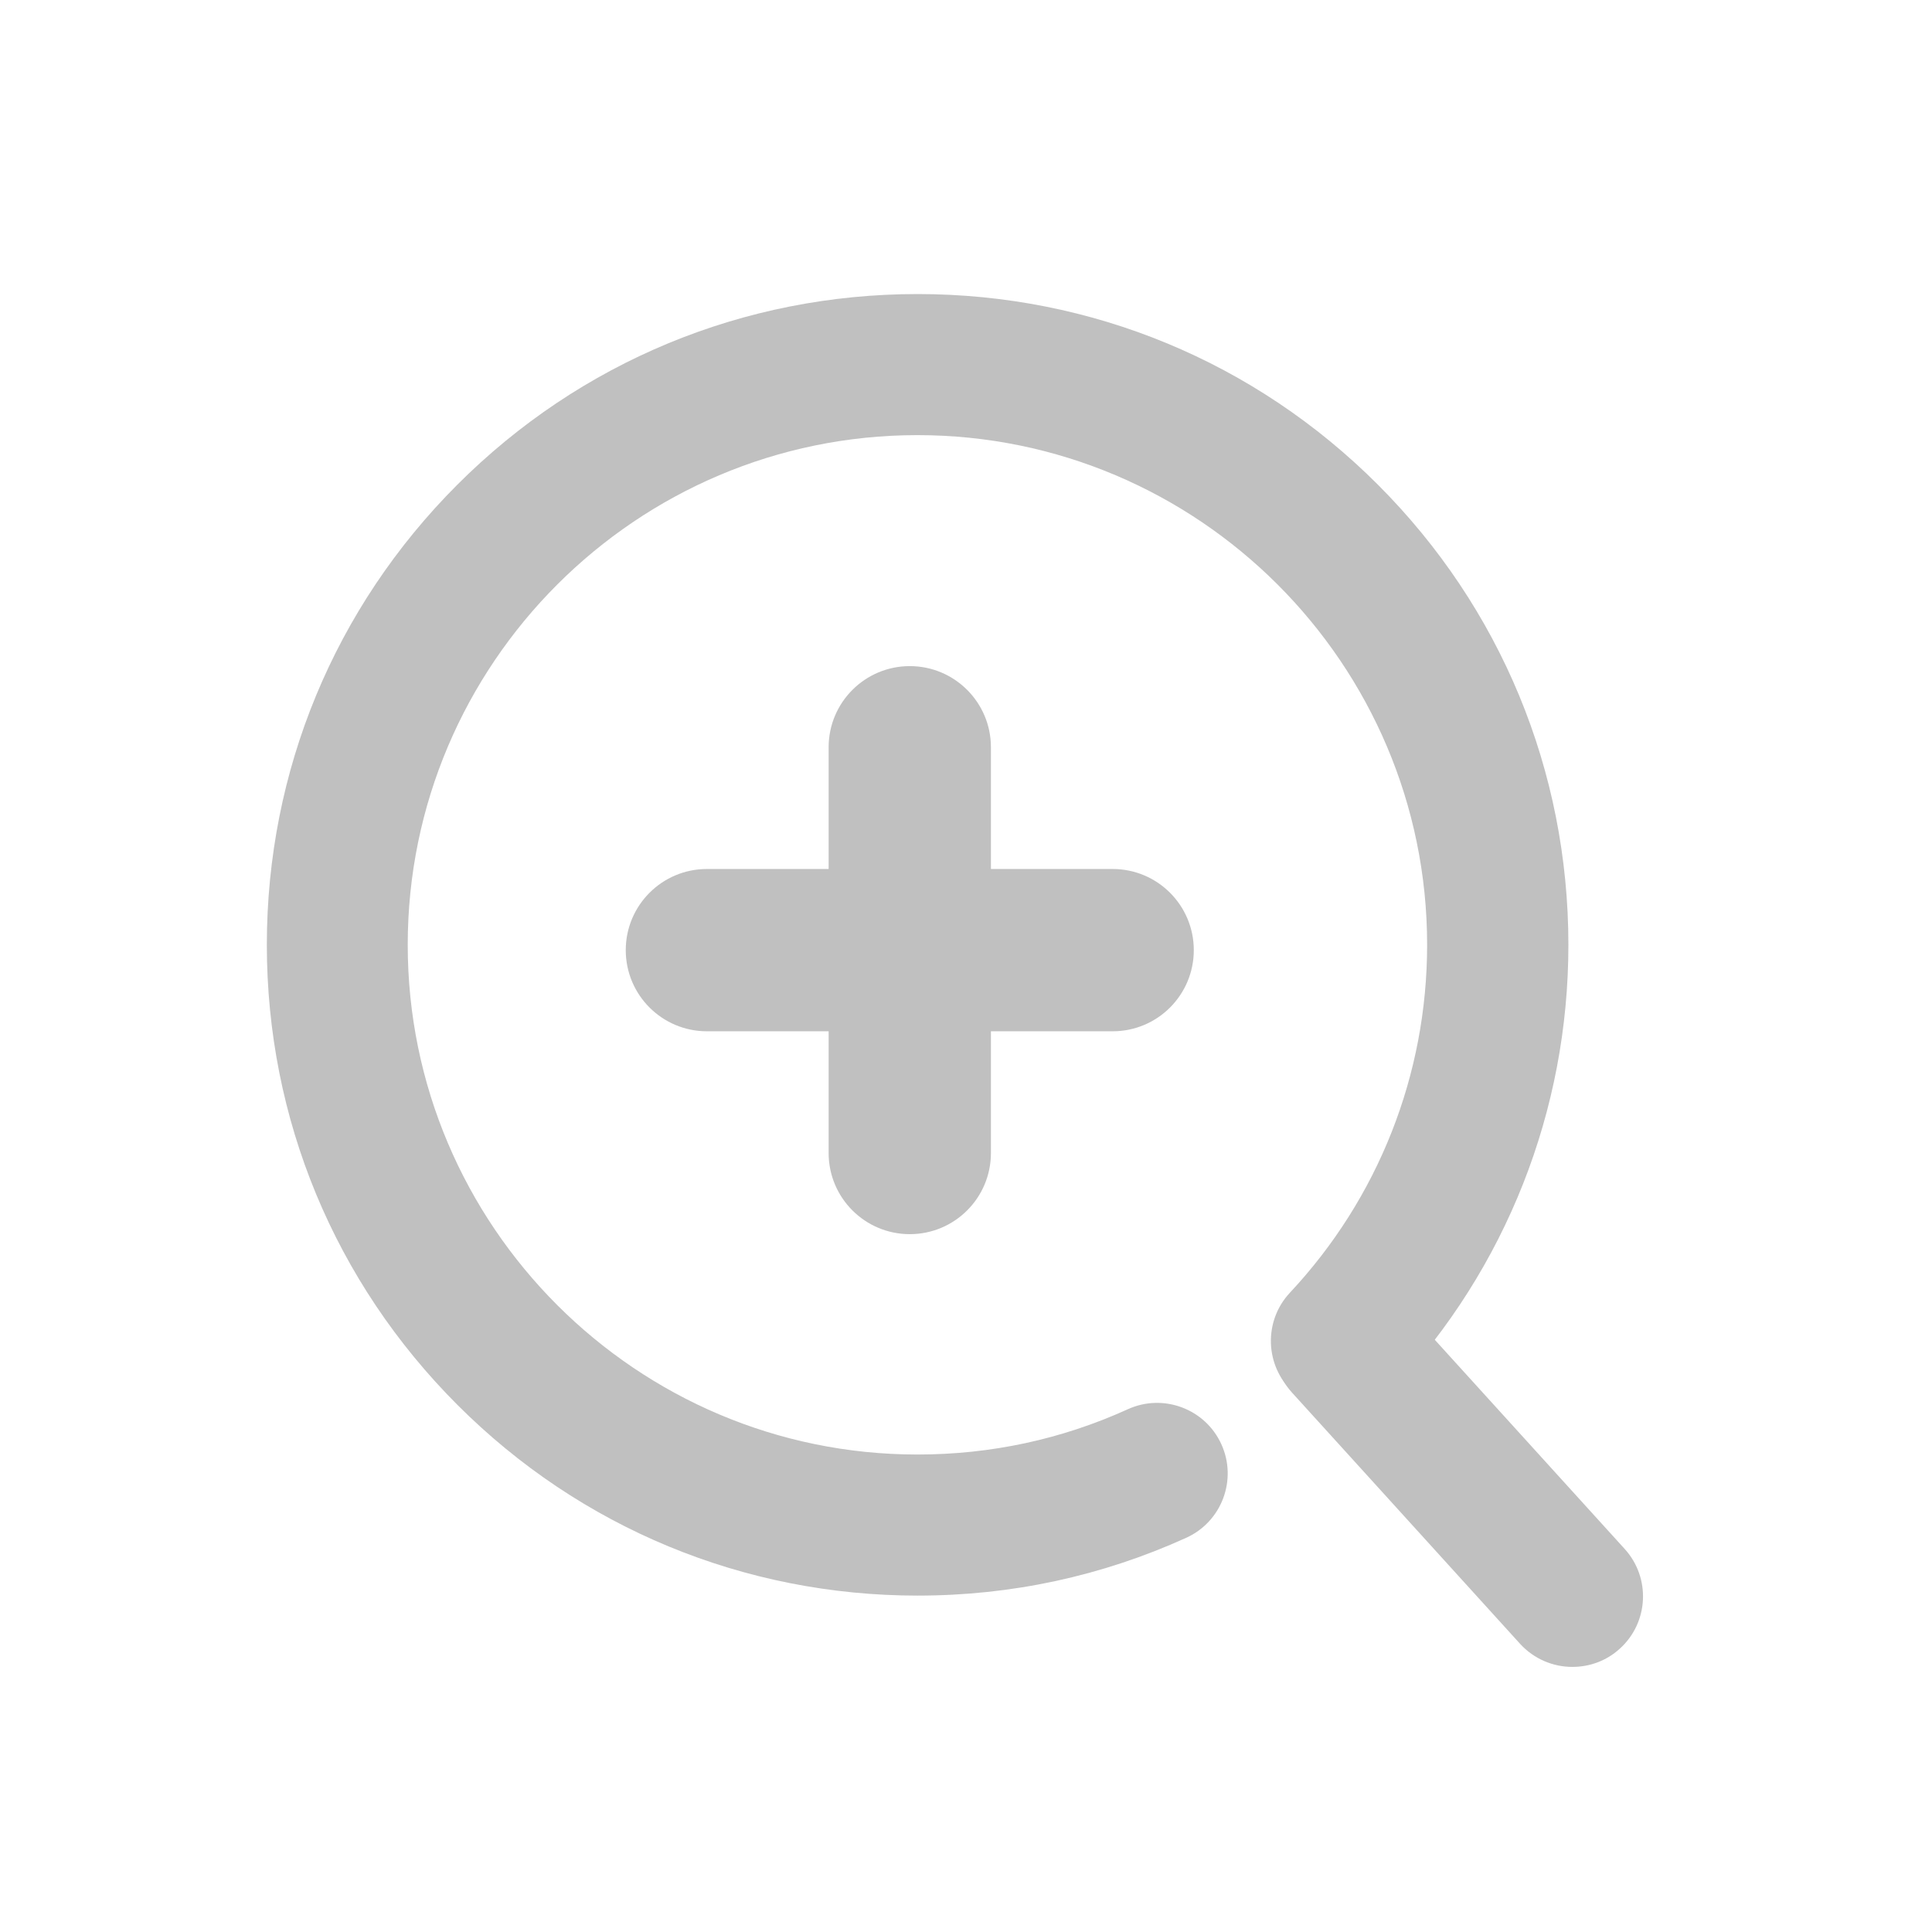
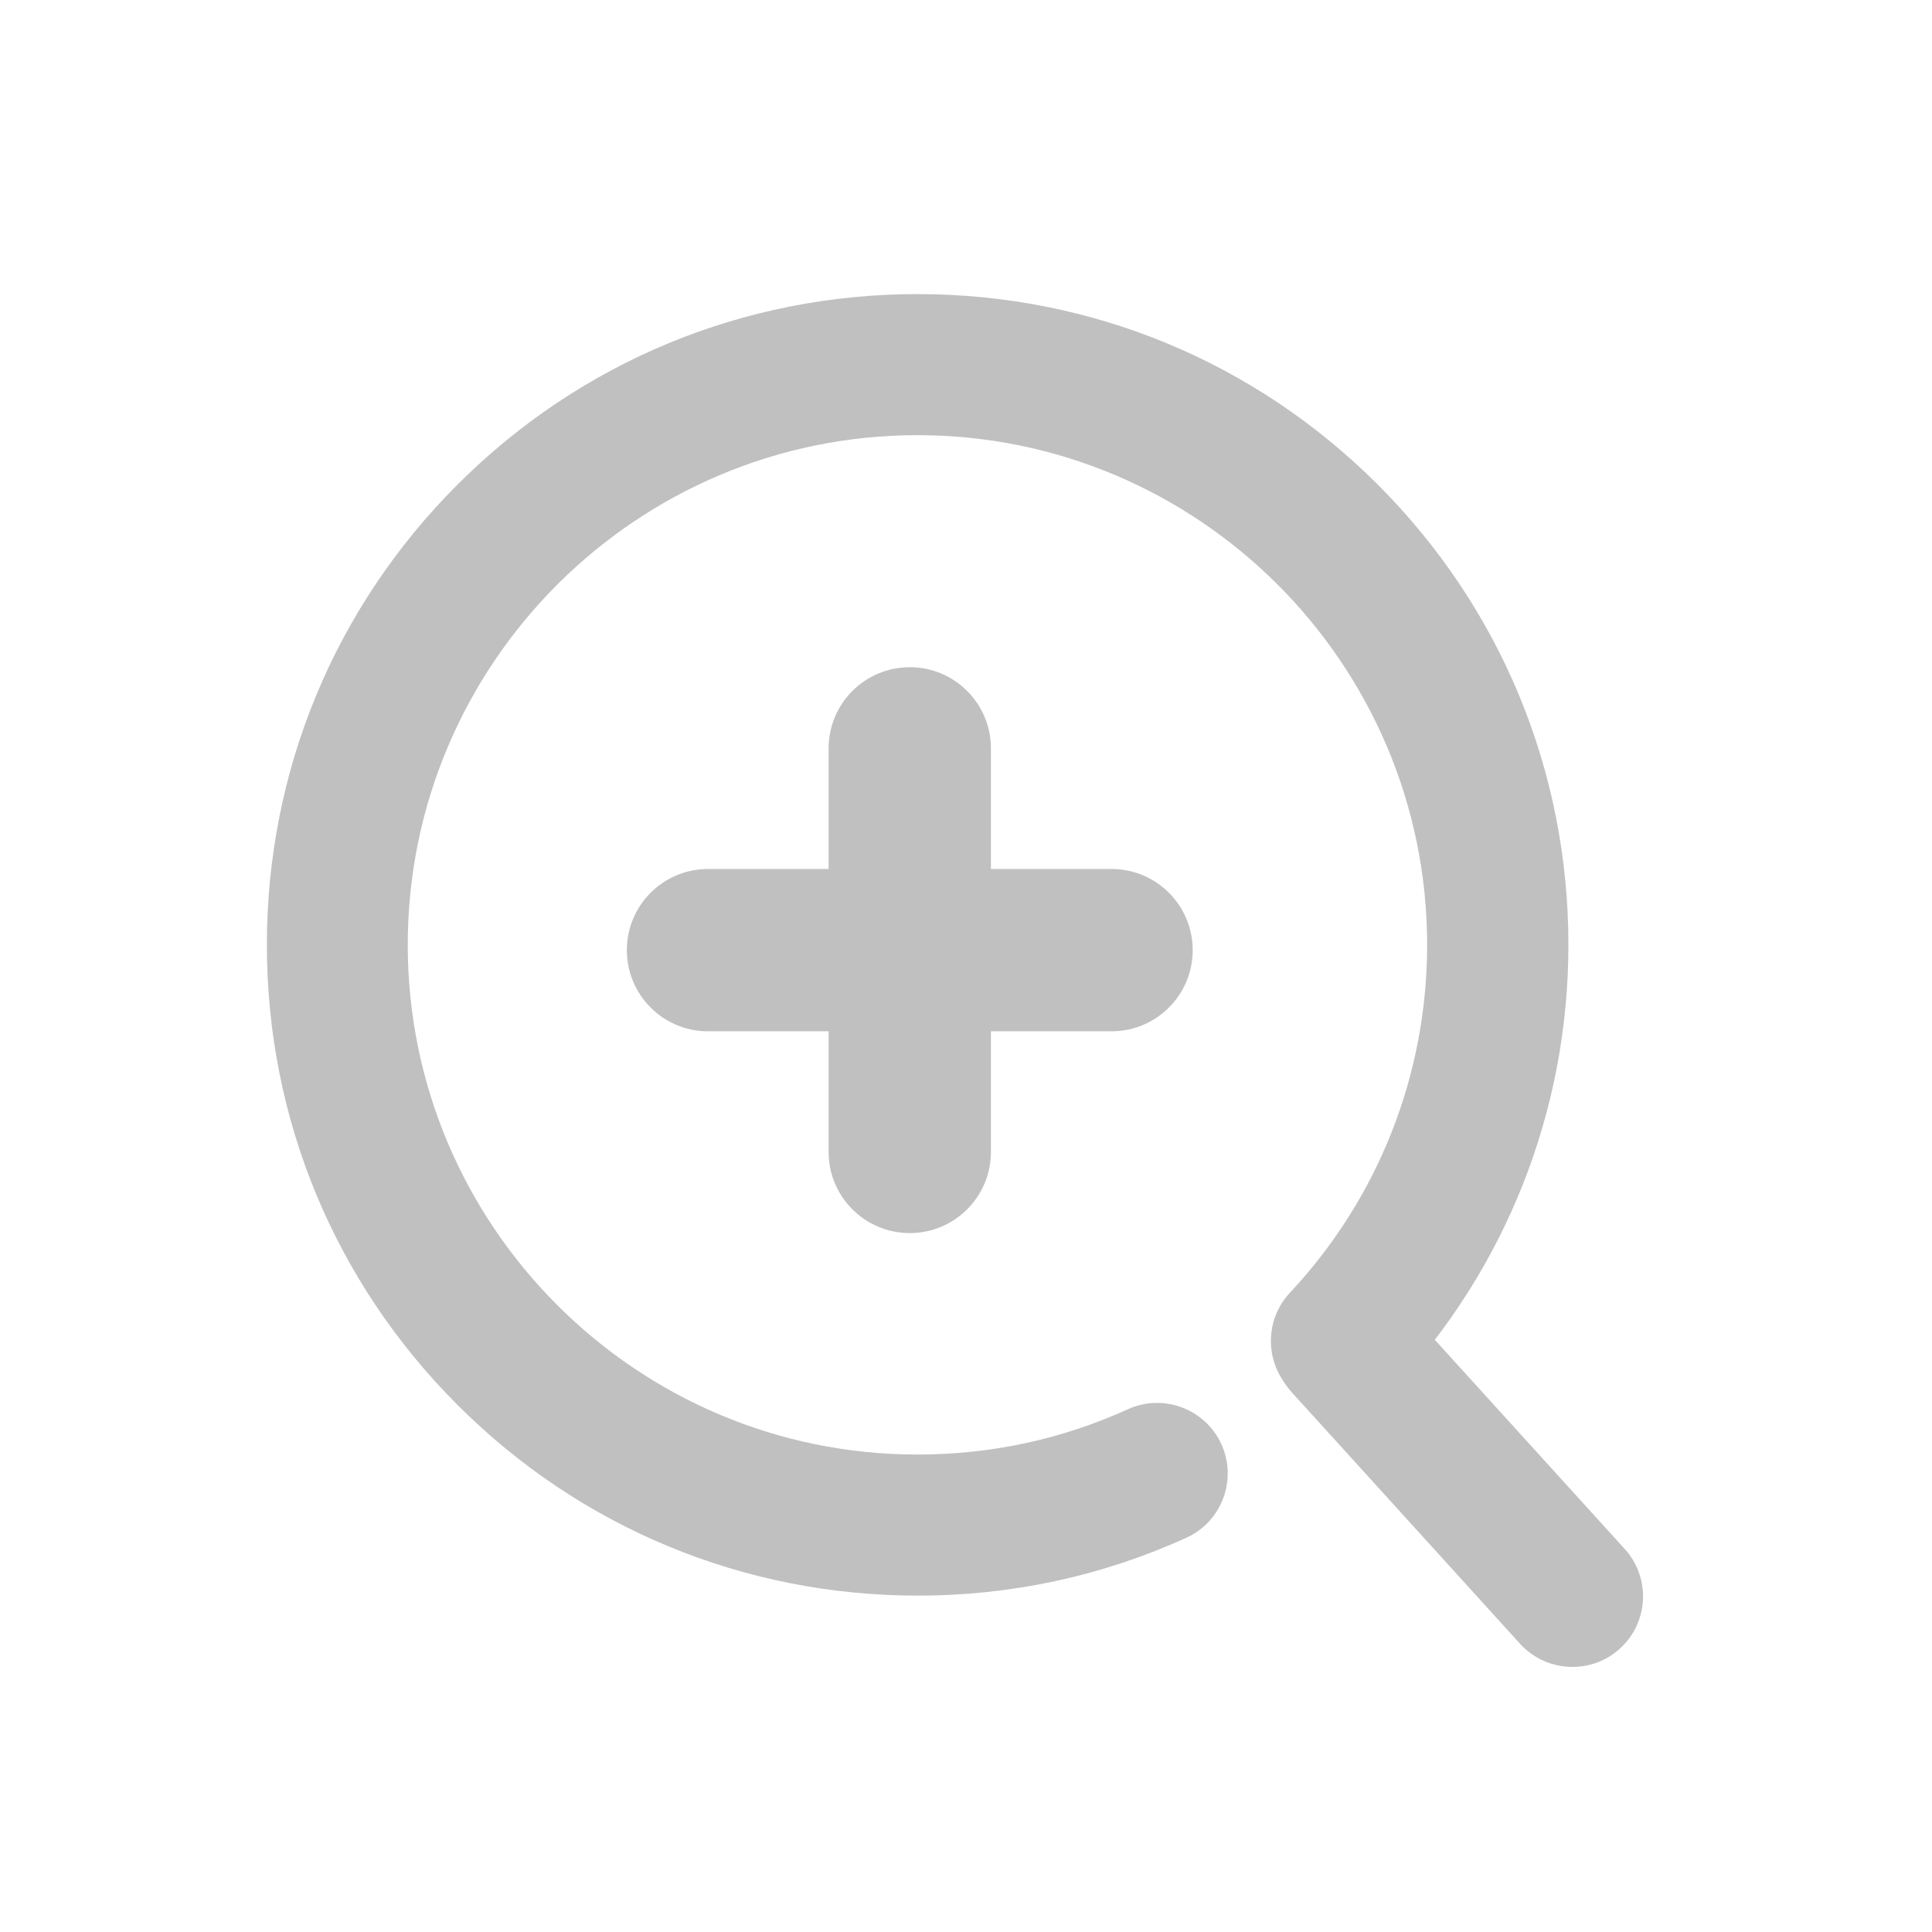
- <svg xmlns="http://www.w3.org/2000/svg" version="1.1" x="0px" y="0px" width="136.533" height="136.533" viewBox="0 0 128 128" enable-background="new 0 0 780 650" xml:space="preserve" id="svg2">
-   <defs id="defs1454">
-     <clipPath clipPathUnits="userSpaceOnUse" id="clipPath9180">
-       <ellipse style="fill:#a9a9a9;fill-opacity:1;fill-rule:evenodd;stroke:none" id="path9182" transform="matrix(1.39939,0,0,1.190722,3.486295,1.057512)" cx="43.981" cy="52.106" rx="43.981" ry="52.026" />
+ <svg xmlns="http://www.w3.org/2000/svg" xml:space="preserve" width="136.533" height="136.533" viewBox="0 0 128 128">
+   <defs>
+     <clipPath id="a" clipPathUnits="userSpaceOnUse">
+       <ellipse cx="43.981" cy="52.106" rx="43.981" ry="52.026" style="fill:#a9a9a9;fill-opacity:1;fill-rule:evenodd;stroke:none" transform="matrix(.18154 0 0 .15447 788.014 700.64)" />
    </clipPath>
-     <clipPath clipPathUnits="userSpaceOnUse" id="clipPath9184">
-       <ellipse style="fill:#a9a9a9;fill-opacity:1;fill-rule:evenodd;stroke:none" id="path9186" transform="matrix(0.1815424,0,0,0.1544719,788.0137,700.6396)" cx="43.981" cy="52.106" rx="43.981" ry="52.026" />
+     <clipPath id="b" clipPathUnits="userSpaceOnUse">
+       <ellipse cx="43.981" cy="52.106" rx="43.981" ry="52.026" style="fill:#a9a9a9;fill-opacity:1;fill-rule:evenodd;stroke:none" transform="matrix(.18154 0 0 .15447 788.014 700.64)" />
    </clipPath>
-     <clipPath id="clipPath9184-1" clipPathUnits="userSpaceOnUse">
-       <ellipse transform="matrix(0.1815424,0,0,0.1544719,788.0137,700.6396)" id="path9186-3" style="fill:#a9a9a9;fill-opacity:1;fill-rule:evenodd;stroke:none" cx="43.981" cy="52.106" rx="43.981" ry="52.026" />
+     <clipPath id="d" clipPathUnits="userSpaceOnUse">
+       <ellipse cx="43.981" cy="52.106" rx="43.981" ry="52.026" style="fill:#a9a9a9;fill-opacity:1;fill-rule:evenodd;stroke:none" transform="matrix(.18154 0 0 .15447 788.014 700.64)" />
    </clipPath>
-     <clipPath id="clipPath9180-6" clipPathUnits="userSpaceOnUse">
-       <ellipse transform="matrix(1.39939,0,0,1.190722,3.486295,1.057512)" id="path9182-5" style="fill:#a9a9a9;fill-opacity:1;fill-rule:evenodd;stroke:none" cx="43.981" cy="52.106" rx="43.981" ry="52.026" />
+     <clipPath id="f" clipPathUnits="userSpaceOnUse">
+       <ellipse cx="43.981" cy="52.106" rx="43.981" ry="52.026" style="fill:#a9a9a9;fill-opacity:1;fill-rule:evenodd;stroke:none" transform="matrix(.18154 0 0 .15447 788.014 700.64)" />
    </clipPath>
-     <clipPath id="clipPath9184-9" clipPathUnits="userSpaceOnUse">
-       <ellipse transform="matrix(0.1815424,0,0,0.1544719,788.0137,700.6396)" id="path9186-6" style="fill:#a9a9a9;fill-opacity:1;fill-rule:evenodd;stroke:none" cx="43.981" cy="52.106" rx="43.981" ry="52.026" />
+     <clipPath id="h" clipPathUnits="userSpaceOnUse">
+       <ellipse cx="43.981" cy="52.106" rx="43.981" ry="52.026" style="fill:#a9a9a9;fill-opacity:1;fill-rule:evenodd;stroke:none" transform="matrix(.18154 0 0 .15447 788.014 700.64)" />
    </clipPath>
-     <clipPath id="clipPath9180-9" clipPathUnits="userSpaceOnUse">
-       <ellipse transform="matrix(1.39939,0,0,1.190722,3.486295,1.057512)" id="path9182-57" style="fill:#a9a9a9;fill-opacity:1;fill-rule:evenodd;stroke:none" cx="43.981" cy="52.106" rx="43.981" ry="52.026" />
+     <clipPath id="j" clipPathUnits="userSpaceOnUse">
+       <ellipse cx="43.981" cy="52.106" rx="43.981" ry="52.026" style="fill:#a9a9a9;fill-opacity:1;fill-rule:evenodd;stroke:none" transform="matrix(.18154 0 0 .15447 788.014 700.64)" />
    </clipPath>
-     <clipPath id="clipPath9180-15" clipPathUnits="userSpaceOnUse">
-       <ellipse ry="52.026" rx="43.981" cy="52.106" cx="43.981" transform="matrix(1.39939,0,0,1.190722,3.486295,1.057512)" id="path9182-54" style="fill:#a9a9a9;fill-opacity:1;fill-rule:evenodd;stroke:none" />
+     <clipPath id="l" clipPathUnits="userSpaceOnUse">
+       <ellipse cx="43.981" cy="52.106" rx="43.981" ry="52.026" style="fill:#a9a9a9;fill-opacity:1;fill-rule:evenodd;stroke:none" transform="matrix(.18154 0 0 .15447 788.014 700.64)" />
    </clipPath>
-     <clipPath id="clipPath9184-7" clipPathUnits="userSpaceOnUse">
-       <ellipse ry="52.026" rx="43.981" cy="52.106" cx="43.981" transform="matrix(0.1815424,0,0,0.1544719,788.0137,700.6396)" id="path9186-65" style="fill:#a9a9a9;fill-opacity:1;fill-rule:evenodd;stroke:none" />
+     <clipPath id="n" clipPathUnits="userSpaceOnUse">
+       <ellipse cx="43.981" cy="52.106" rx="43.981" ry="52.026" style="fill:#a9a9a9;fill-opacity:1;fill-rule:evenodd;stroke:none" transform="matrix(.18154 0 0 .15447 788.014 700.64)" />
    </clipPath>
-     <clipPath clipPathUnits="userSpaceOnUse" id="clipPath9184-1-6">
-       <ellipse ry="52.026" rx="43.981" cy="52.106" cx="43.981" style="fill:#a9a9a9;fill-opacity:1;fill-rule:evenodd;stroke:none" id="path9186-3-93" transform="matrix(0.1815424,0,0,0.1544719,788.0137,700.6396)" />
-     </clipPath>
-     <clipPath clipPathUnits="userSpaceOnUse" id="clipPath9180-6-7">
-       <ellipse ry="52.026" rx="43.981" cy="52.106" cx="43.981" style="fill:#a9a9a9;fill-opacity:1;fill-rule:evenodd;stroke:none" id="path9182-5-4" transform="matrix(1.39939,0,0,1.190722,3.486295,1.057512)" />
-     </clipPath>
-     <clipPath clipPathUnits="userSpaceOnUse" id="clipPath9184-9-5">
-       <ellipse ry="52.026" rx="43.981" cy="52.106" cx="43.981" style="fill:#a9a9a9;fill-opacity:1;fill-rule:evenodd;stroke:none" id="path9186-6-2" transform="matrix(0.1815424,0,0,0.1544719,788.0137,700.6396)" />
-     </clipPath>
-     <clipPath clipPathUnits="userSpaceOnUse" id="clipPath9180-9-5">
-       <ellipse ry="52.026" rx="43.981" cy="52.106" cx="43.981" style="fill:#a9a9a9;fill-opacity:1;fill-rule:evenodd;stroke:none" id="path9182-57-4" transform="matrix(1.39939,0,0,1.190722,3.486295,1.057512)" />
-     </clipPath>
-     <clipPath clipPathUnits="userSpaceOnUse" id="clipPath9180-1">
-       <ellipse style="fill:#a9a9a9;fill-opacity:1;fill-rule:evenodd;stroke:none" id="path9182-59" transform="matrix(1.39939,0,0,1.190722,3.486295,1.057512)" cx="43.981" cy="52.106" rx="43.981" ry="52.026" />
-     </clipPath>
-     <clipPath clipPathUnits="userSpaceOnUse" id="clipPath9184-4">
-       <ellipse style="fill:#a9a9a9;fill-opacity:1;fill-rule:evenodd;stroke:none" id="path9186-9" transform="matrix(0.1815424,0,0,0.1544719,788.0137,700.6396)" cx="43.981" cy="52.106" rx="43.981" ry="52.026" />
-     </clipPath>
-     <clipPath id="clipPath9184-1-0" clipPathUnits="userSpaceOnUse">
-       <ellipse transform="matrix(0.1815424,0,0,0.1544719,788.0137,700.6396)" id="path9186-3-9" style="fill:#a9a9a9;fill-opacity:1;fill-rule:evenodd;stroke:none" cx="43.981" cy="52.106" rx="43.981" ry="52.026" />
-     </clipPath>
-     <clipPath id="clipPath9180-6-1" clipPathUnits="userSpaceOnUse">
-       <ellipse transform="matrix(1.39939,0,0,1.190722,3.486295,1.057512)" id="path9182-5-7" style="fill:#a9a9a9;fill-opacity:1;fill-rule:evenodd;stroke:none" cx="43.981" cy="52.106" rx="43.981" ry="52.026" />
-     </clipPath>
-     <clipPath id="clipPath9184-9-7" clipPathUnits="userSpaceOnUse">
-       <ellipse transform="matrix(0.1815424,0,0,0.1544719,788.0137,700.6396)" id="path9186-6-1" style="fill:#a9a9a9;fill-opacity:1;fill-rule:evenodd;stroke:none" cx="43.981" cy="52.106" rx="43.981" ry="52.026" />
-     </clipPath>
-     <clipPath id="clipPath9180-9-1" clipPathUnits="userSpaceOnUse">
-       <ellipse transform="matrix(1.39939,0,0,1.190722,3.486295,1.057512)" id="path9182-57-5" style="fill:#a9a9a9;fill-opacity:1;fill-rule:evenodd;stroke:none" cx="43.981" cy="52.106" rx="43.981" ry="52.026" />
+     <clipPath id="p" clipPathUnits="userSpaceOnUse">
+       <ellipse cx="43.981" cy="52.106" rx="43.981" ry="52.026" style="fill:#a9a9a9;fill-opacity:1;fill-rule:evenodd;stroke:none" transform="matrix(.18154 0 0 .15447 788.014 700.64)" />
    </clipPath>
  </defs>
-   <g id="Help" transform="matrix(7.708338,0,0,7.708338,-6070.79,-5399.71)" clip-path="url(#clipPath9184)">
-     <path d="m 509.778,597.159 c -12.427,0 -22.5,10.074 -22.5,22.5 0,12.428 10.073,22.5 22.5,22.5 12.427,0 22.5,-10.072 22.5,-22.5 -10e-4,-12.426 -10.073,-22.5 -22.5,-22.5 z m -0.559,36.414 c -1.676,0 -3.054,-1.379 -3.054,-3.055 0,-1.676 1.378,-3.053 3.054,-3.053 1.677,0 3.054,1.377 3.054,3.053 0,1.676 -1.377,3.055 -3.054,3.055 z m 2.904,-11.791 c -0.892,1.305 -0.594,3.129 -3.052,3.129 -1.602,0 -2.385,-1.305 -2.385,-2.496 0,-4.432 6.519,-5.436 6.519,-9.086 0,-2.012 -1.34,-3.203 -3.576,-3.203 -4.767,0 -2.905,4.916 -6.518,4.916 -1.304,0 -2.421,-0.783 -2.421,-2.271 0,-3.65 4.172,-6.891 8.714,-6.891 4.769,0 9.46,2.197 9.46,7.449 10e-4,4.842 -5.55,6.703 -6.741,8.453 z" id="path695" style="fill:#333333" />
+   <g clip-path="url(#a)" transform="translate(-6070.79 -5399.71)scale(7.70834)">
+     <path d="M509.778 597.159c-12.427 0-22.5 10.074-22.5 22.5 0 12.428 10.073 22.5 22.5 22.5s22.5-10.072 22.5-22.5c-.001-12.426-10.073-22.5-22.5-22.5zm-.559 36.414a3.069 3.069 0 0 1-3.054-3.055 3.067 3.067 0 0 1 3.054-3.053 3.066 3.066 0 0 1 3.054 3.053 3.068 3.068 0 0 1-3.054 3.055zm2.904-11.791c-.892 1.305-.594 3.129-3.052 3.129-1.602 0-2.385-1.305-2.385-2.496 0-4.432 6.519-5.436 6.519-9.086 0-2.012-1.34-3.203-3.576-3.203-4.767 0-2.905 4.916-6.518 4.916-1.304 0-2.421-.783-2.421-2.271 0-3.65 4.172-6.891 8.714-6.891 4.769 0 9.46 2.197 9.46 7.449.001 4.842-5.55 6.703-6.741 8.453z" style="fill:#333" />
  </g>
-   <style id="style8" type="text/css">
-       .Border { fill: lightGray; stroke: black; stroke-width: 4; }
-       .Label { font-size:24; font-family:Arial; fill:black; }
-    </style>
-   <style id="style8-7" type="text/css">
-       .Border { fill: lightGray; stroke: black; stroke-width: 4; }
-       .Label { font-size:24; font-family:Arial; fill:black; }
-    </style>
-   <style id="style8-3" type="text/css">
-       .Border { fill: lightGray; stroke: black; stroke-width: 4; }
-       .Label { font-size:24; font-family:Arial; fill:black; }
-    </style>
-   <style id="style8-6" type="text/css">
-       .Border { fill: lightGray; stroke: black; stroke-width: 4; }
-       .Label { font-size:24; font-family:Arial; fill:black; }
-    </style>
-   <style type="text/css" id="style8-1">
-       .Border { fill: lightGray; stroke: black; stroke-width: 4; }
-       .Label { font-size:24; font-family:Arial; fill:black; }
-    </style>
-   <style type="text/css" id="style8-7-0">
-       .Border { fill: lightGray; stroke: black; stroke-width: 4; }
-       .Label { font-size:24; font-family:Arial; fill:black; }
-    </style>
-   <style type="text/css" id="style8-3-2">
-       .Border { fill: lightGray; stroke: black; stroke-width: 4; }
-       .Label { font-size:24; font-family:Arial; fill:black; }
-    </style>
-   <style type="text/css" id="style8-6-7">
-       .Border { fill: lightGray; stroke: black; stroke-width: 4; }
-       .Label { font-size:24; font-family:Arial; fill:black; }
-    </style>
-   <path style="fill:#333333;fill-opacity:1;fill-rule:evenodd;stroke:none" d="" id="path7612" clip-path="url(#clipPath9180)" />
-   <style type="text/css" id="style8-5">
-       .Border { fill: lightGray; stroke: black; stroke-width: 4; }
-       .Label { font-size:24; font-family:Arial; fill:black; }
-    </style>
-   <style type="text/css" id="style8-7-2">
-       .Border { fill: lightGray; stroke: black; stroke-width: 4; }
-       .Label { font-size:24; font-family:Arial; fill:black; }
-    </style>
-   <style type="text/css" id="style8-3-7">
-       .Border { fill: lightGray; stroke: black; stroke-width: 4; }
-       .Label { font-size:24; font-family:Arial; fill:black; }
-    </style>
-   <style type="text/css" id="style8-6-3">
-       .Border { fill: lightGray; stroke: black; stroke-width: 4; }
-       .Label { font-size:24; font-family:Arial; fill:black; }
-    </style>
-   <style id="style8-1-4" type="text/css">
-       .Border { fill: lightGray; stroke: black; stroke-width: 4; }
-       .Label { font-size:24; font-family:Arial; fill:black; }
-    </style>
-   <style id="style8-7-0-5" type="text/css">
-       .Border { fill: lightGray; stroke: black; stroke-width: 4; }
-       .Label { font-size:24; font-family:Arial; fill:black; }
-    </style>
-   <style id="style8-3-2-7" type="text/css">
-       .Border { fill: lightGray; stroke: black; stroke-width: 4; }
-       .Label { font-size:24; font-family:Arial; fill:black; }
-    </style>
-   <style id="style8-6-7-1" type="text/css">
-       .Border { fill: lightGray; stroke: black; stroke-width: 4; }
-       .Label { font-size:24; font-family:Arial; fill:black; }
-    </style>
-   <g id="Help-8" transform="matrix(7.708338,0,0,7.708338,-5968.358,-5293.557)" clip-path="url(#clipPath9184-1)">
-     <path d="m 509.778,597.159 c -12.427,0 -22.5,10.074 -22.5,22.5 0,12.428 10.073,22.5 22.5,22.5 12.427,0 22.5,-10.072 22.5,-22.5 -10e-4,-12.426 -10.073,-22.5 -22.5,-22.5 z m -0.559,36.414 c -1.676,0 -3.054,-1.379 -3.054,-3.055 0,-1.676 1.378,-3.053 3.054,-3.053 1.677,0 3.054,1.377 3.054,3.053 0,1.676 -1.377,3.055 -3.054,3.055 z m 2.904,-11.791 c -0.892,1.305 -0.594,3.129 -3.052,3.129 -1.602,0 -2.385,-1.305 -2.385,-2.496 0,-4.432 6.519,-5.436 6.519,-9.086 0,-2.012 -1.34,-3.203 -3.576,-3.203 -4.767,0 -2.905,4.916 -6.518,4.916 -1.304,0 -2.421,-0.783 -2.421,-2.271 0,-3.65 4.172,-6.891 8.714,-6.891 4.769,0 9.46,2.197 9.46,7.449 10e-4,4.842 -5.55,6.703 -6.741,8.453 z" id="path695-4" style="fill:#333333" />
+   <g clip-path="url(#b)" transform="translate(-5968.358 -5293.557)scale(7.70834)">
+     <path d="M509.778 597.159c-12.427 0-22.5 10.074-22.5 22.5 0 12.428 10.073 22.5 22.5 22.5s22.5-10.072 22.5-22.5c-.001-12.426-10.073-22.5-22.5-22.5zm-.559 36.414a3.069 3.069 0 0 1-3.054-3.055 3.067 3.067 0 0 1 3.054-3.053 3.066 3.066 0 0 1 3.054 3.053 3.068 3.068 0 0 1-3.054 3.055zm2.904-11.791c-.892 1.305-.594 3.129-3.052 3.129-1.602 0-2.385-1.305-2.385-2.496 0-4.432 6.519-5.436 6.519-9.086 0-2.012-1.34-3.203-3.576-3.203-4.767 0-2.905 4.916-6.518 4.916-1.304 0-2.421-.783-2.421-2.271 0-3.65 4.172-6.891 8.714-6.891 4.769 0 9.46 2.197 9.46 7.449.001 4.842-5.55 6.703-6.741 8.453z" style="fill:#333" />
  </g>
-   <path style="fill:#333333;fill-opacity:1;fill-rule:evenodd;stroke:none" d="" id="path7612-5" clip-path="url(#clipPath9180-6)" transform="translate(102.4317,106.1526)" />
-   <style type="text/css" id="style8-59">
-       .Border { fill: lightGray; stroke: black; stroke-width: 4; }
-       .Label { font-size:24; font-family:Arial; fill:black; }
-    </style>
-   <style type="text/css" id="style8-7-7">
-       .Border { fill: lightGray; stroke: black; stroke-width: 4; }
-       .Label { font-size:24; font-family:Arial; fill:black; }
-    </style>
-   <style type="text/css" id="style8-3-1">
-       .Border { fill: lightGray; stroke: black; stroke-width: 4; }
-       .Label { font-size:24; font-family:Arial; fill:black; }
-    </style>
-   <style type="text/css" id="style8-6-74">
-       .Border { fill: lightGray; stroke: black; stroke-width: 4; }
-       .Label { font-size:24; font-family:Arial; fill:black; }
-    </style>
-   <style id="style8-1-2" type="text/css">
-       .Border { fill: lightGray; stroke: black; stroke-width: 4; }
-       .Label { font-size:24; font-family:Arial; fill:black; }
-    </style>
-   <style id="style8-7-0-0" type="text/css">
-       .Border { fill: lightGray; stroke: black; stroke-width: 4; }
-       .Label { font-size:24; font-family:Arial; fill:black; }
-    </style>
-   <style id="style8-3-2-0" type="text/css">
-       .Border { fill: lightGray; stroke: black; stroke-width: 4; }
-       .Label { font-size:24; font-family:Arial; fill:black; }
-    </style>
-   <style id="style8-6-7-2" type="text/css">
-       .Border { fill: lightGray; stroke: black; stroke-width: 4; }
-       .Label { font-size:24; font-family:Arial; fill:black; }
-    </style>
-   <g id="Help-6" transform="matrix(7.708338,0,0,7.708338,-5839.645,-5288.522)" clip-path="url(#clipPath9184-9)">
-     <path d="m 509.778,597.159 c -12.427,0 -22.5,10.074 -22.5,22.5 0,12.428 10.073,22.5 22.5,22.5 12.427,0 22.5,-10.072 22.5,-22.5 -10e-4,-12.426 -10.073,-22.5 -22.5,-22.5 z m -0.559,36.414 c -1.676,0 -3.054,-1.379 -3.054,-3.055 0,-1.676 1.378,-3.053 3.054,-3.053 1.677,0 3.054,1.377 3.054,3.053 0,1.676 -1.377,3.055 -3.054,3.055 z m 2.904,-11.791 c -0.892,1.305 -0.594,3.129 -3.052,3.129 -1.602,0 -2.385,-1.305 -2.385,-2.496 0,-4.432 6.519,-5.436 6.519,-9.086 0,-2.012 -1.34,-3.203 -3.576,-3.203 -4.767,0 -2.905,4.916 -6.518,4.916 -1.304,0 -2.421,-0.783 -2.421,-2.271 0,-3.65 4.172,-6.891 8.714,-6.891 4.769,0 9.46,2.197 9.46,7.449 10e-4,4.842 -5.55,6.703 -6.741,8.453 z" id="path695-0" style="fill:#333333" />
+   <g clip-path="url(#d)" transform="translate(-5839.645 -5288.522)scale(7.70834)">
+     <path d="M509.778 597.159c-12.427 0-22.5 10.074-22.5 22.5 0 12.428 10.073 22.5 22.5 22.5s22.5-10.072 22.5-22.5c-.001-12.426-10.073-22.5-22.5-22.5zm-.559 36.414a3.069 3.069 0 0 1-3.054-3.055 3.067 3.067 0 0 1 3.054-3.053 3.066 3.066 0 0 1 3.054 3.053 3.068 3.068 0 0 1-3.054 3.055zm2.904-11.791c-.892 1.305-.594 3.129-3.052 3.129-1.602 0-2.385-1.305-2.385-2.496 0-4.432 6.519-5.436 6.519-9.086 0-2.012-1.34-3.203-3.576-3.203-4.767 0-2.905 4.916-6.518 4.916-1.304 0-2.421-.783-2.421-2.271 0-3.65 4.172-6.891 8.714-6.891 4.769 0 9.46 2.197 9.46 7.449.001 4.842-5.55 6.703-6.741 8.453z" style="fill:#333" />
  </g>
-   <path style="fill:#333333;fill-opacity:1;fill-rule:evenodd;stroke:none" d="" id="path7612-6" clip-path="url(#clipPath9180-9)" transform="translate(231.1451,111.1875)" />
-   <style type="text/css" id="style8-0">
-       .Border { fill: lightGray; stroke: black; stroke-width: 4; }
-       .Label { font-size:24; font-family:Arial; fill:black; }
-    </style>
-   <style type="text/css" id="style8-7-78">
-       .Border { fill: lightGray; stroke: black; stroke-width: 4; }
-       .Label { font-size:24; font-family:Arial; fill:black; }
-    </style>
-   <style type="text/css" id="style8-3-68">
-       .Border { fill: lightGray; stroke: black; stroke-width: 4; }
-       .Label { font-size:24; font-family:Arial; fill:black; }
-    </style>
-   <style type="text/css" id="style8-6-8">
-       .Border { fill: lightGray; stroke: black; stroke-width: 4; }
-       .Label { font-size:24; font-family:Arial; fill:black; }
-    </style>
-   <style id="style8-1-43" type="text/css">
-       .Border { fill: lightGray; stroke: black; stroke-width: 4; }
-       .Label { font-size:24; font-family:Arial; fill:black; }
-    </style>
-   <style id="style8-7-0-1" type="text/css">
-       .Border { fill: lightGray; stroke: black; stroke-width: 4; }
-       .Label { font-size:24; font-family:Arial; fill:black; }
-    </style>
-   <style id="style8-3-2-4" type="text/css">
-       .Border { fill: lightGray; stroke: black; stroke-width: 4; }
-       .Label { font-size:24; font-family:Arial; fill:black; }
-    </style>
-   <style id="style8-6-7-9" type="text/css">
-       .Border { fill: lightGray; stroke: black; stroke-width: 4; }
-       .Label { font-size:24; font-family:Arial; fill:black; }
-    </style>
-   <style id="style8-5-0" type="text/css">
-       .Border { fill: lightGray; stroke: black; stroke-width: 4; }
-       .Label { font-size:24; font-family:Arial; fill:black; }
-    </style>
-   <style id="style8-7-2-6" type="text/css">
-       .Border { fill: lightGray; stroke: black; stroke-width: 4; }
-       .Label { font-size:24; font-family:Arial; fill:black; }
-    </style>
-   <style id="style8-3-7-8" type="text/css">
-       .Border { fill: lightGray; stroke: black; stroke-width: 4; }
-       .Label { font-size:24; font-family:Arial; fill:black; }
-    </style>
-   <style id="style8-6-3-9" type="text/css">
-       .Border { fill: lightGray; stroke: black; stroke-width: 4; }
-       .Label { font-size:24; font-family:Arial; fill:black; }
-    </style>
-   <style type="text/css" id="style8-1-4-2">
-       .Border { fill: lightGray; stroke: black; stroke-width: 4; }
-       .Label { font-size:24; font-family:Arial; fill:black; }
-    </style>
-   <style type="text/css" id="style8-7-0-5-6">
-       .Border { fill: lightGray; stroke: black; stroke-width: 4; }
-       .Label { font-size:24; font-family:Arial; fill:black; }
-    </style>
-   <style type="text/css" id="style8-3-2-7-6">
-       .Border { fill: lightGray; stroke: black; stroke-width: 4; }
-       .Label { font-size:24; font-family:Arial; fill:black; }
-    </style>
-   <style type="text/css" id="style8-6-7-1-4">
-       .Border { fill: lightGray; stroke: black; stroke-width: 4; }
-       .Label { font-size:24; font-family:Arial; fill:black; }
-    </style>
-   <style id="style8-59-4" type="text/css">
-       .Border { fill: lightGray; stroke: black; stroke-width: 4; }
-       .Label { font-size:24; font-family:Arial; fill:black; }
-    </style>
-   <style id="style8-7-7-8" type="text/css">
-       .Border { fill: lightGray; stroke: black; stroke-width: 4; }
-       .Label { font-size:24; font-family:Arial; fill:black; }
-    </style>
-   <style id="style8-3-1-7" type="text/css">
-       .Border { fill: lightGray; stroke: black; stroke-width: 4; }
-       .Label { font-size:24; font-family:Arial; fill:black; }
-    </style>
-   <style id="style8-6-74-1" type="text/css">
-       .Border { fill: lightGray; stroke: black; stroke-width: 4; }
-       .Label { font-size:24; font-family:Arial; fill:black; }
-    </style>
-   <style type="text/css" id="style8-1-2-7">
-       .Border { fill: lightGray; stroke: black; stroke-width: 4; }
-       .Label { font-size:24; font-family:Arial; fill:black; }
-    </style>
-   <style type="text/css" id="style8-7-0-0-2">
-       .Border { fill: lightGray; stroke: black; stroke-width: 4; }
-       .Label { font-size:24; font-family:Arial; fill:black; }
-    </style>
-   <style type="text/css" id="style8-3-2-0-7">
-       .Border { fill: lightGray; stroke: black; stroke-width: 4; }
-       .Label { font-size:24; font-family:Arial; fill:black; }
-    </style>
-   <style type="text/css" id="style8-6-7-2-2">
-       .Border { fill: lightGray; stroke: black; stroke-width: 4; }
-       .Label { font-size:24; font-family:Arial; fill:black; }
-    </style>
-   <style id="style8-67" type="text/css">
-       .Border { fill: lightGray; stroke: black; stroke-width: 4; }
-       .Label { font-size:24; font-family:Arial; fill:black; }
-    </style>
-   <style id="style8-7-3" type="text/css">
-       .Border { fill: lightGray; stroke: black; stroke-width: 4; }
-       .Label { font-size:24; font-family:Arial; fill:black; }
-    </style>
-   <style id="style8-3-6" type="text/css">
-       .Border { fill: lightGray; stroke: black; stroke-width: 4; }
-       .Label { font-size:24; font-family:Arial; fill:black; }
-    </style>
-   <style id="style8-6-5" type="text/css">
-       .Border { fill: lightGray; stroke: black; stroke-width: 4; }
-       .Label { font-size:24; font-family:Arial; fill:black; }
-    </style>
-   <style type="text/css" id="style8-1-6">
-       .Border { fill: lightGray; stroke: black; stroke-width: 4; }
-       .Label { font-size:24; font-family:Arial; fill:black; }
-    </style>
-   <style type="text/css" id="style8-7-0-3">
-       .Border { fill: lightGray; stroke: black; stroke-width: 4; }
-       .Label { font-size:24; font-family:Arial; fill:black; }
-    </style>
-   <style type="text/css" id="style8-3-2-9">
-       .Border { fill: lightGray; stroke: black; stroke-width: 4; }
-       .Label { font-size:24; font-family:Arial; fill:black; }
-    </style>
-   <style type="text/css" id="style8-6-7-4">
-       .Border { fill: lightGray; stroke: black; stroke-width: 4; }
-       .Label { font-size:24; font-family:Arial; fill:black; }
-    </style>
-   <style type="text/css" id="style8-5-1">
-       .Border { fill: lightGray; stroke: black; stroke-width: 4; }
-       .Label { font-size:24; font-family:Arial; fill:black; }
-    </style>
-   <style type="text/css" id="style8-7-2-2">
-       .Border { fill: lightGray; stroke: black; stroke-width: 4; }
-       .Label { font-size:24; font-family:Arial; fill:black; }
-    </style>
-   <style type="text/css" id="style8-3-7-9">
-       .Border { fill: lightGray; stroke: black; stroke-width: 4; }
-       .Label { font-size:24; font-family:Arial; fill:black; }
-    </style>
-   <style type="text/css" id="style8-6-3-3">
-       .Border { fill: lightGray; stroke: black; stroke-width: 4; }
-       .Label { font-size:24; font-family:Arial; fill:black; }
-    </style>
-   <style id="style8-1-4-9" type="text/css">
-       .Border { fill: lightGray; stroke: black; stroke-width: 4; }
-       .Label { font-size:24; font-family:Arial; fill:black; }
-    </style>
-   <style id="style8-7-0-5-0" type="text/css">
-       .Border { fill: lightGray; stroke: black; stroke-width: 4; }
-       .Label { font-size:24; font-family:Arial; fill:black; }
-    </style>
-   <style id="style8-3-2-7-8" type="text/css">
-       .Border { fill: lightGray; stroke: black; stroke-width: 4; }
-       .Label { font-size:24; font-family:Arial; fill:black; }
-    </style>
-   <style id="style8-6-7-1-8" type="text/css">
-       .Border { fill: lightGray; stroke: black; stroke-width: 4; }
-       .Label { font-size:24; font-family:Arial; fill:black; }
-    </style>
-   <style type="text/css" id="style8-59-6">
-       .Border { fill: lightGray; stroke: black; stroke-width: 4; }
-       .Label { font-size:24; font-family:Arial; fill:black; }
-    </style>
-   <style type="text/css" id="style8-7-7-3">
-       .Border { fill: lightGray; stroke: black; stroke-width: 4; }
-       .Label { font-size:24; font-family:Arial; fill:black; }
-    </style>
-   <style type="text/css" id="style8-3-1-8">
-       .Border { fill: lightGray; stroke: black; stroke-width: 4; }
-       .Label { font-size:24; font-family:Arial; fill:black; }
-    </style>
-   <style type="text/css" id="style8-6-74-5">
-       .Border { fill: lightGray; stroke: black; stroke-width: 4; }
-       .Label { font-size:24; font-family:Arial; fill:black; }
-    </style>
-   <style id="style8-1-2-6" type="text/css">
-       .Border { fill: lightGray; stroke: black; stroke-width: 4; }
-       .Label { font-size:24; font-family:Arial; fill:black; }
-    </style>
-   <style id="style8-7-0-0-1" type="text/css">
-       .Border { fill: lightGray; stroke: black; stroke-width: 4; }
-       .Label { font-size:24; font-family:Arial; fill:black; }
-    </style>
-   <style id="style8-3-2-0-1" type="text/css">
-       .Border { fill: lightGray; stroke: black; stroke-width: 4; }
-       .Label { font-size:24; font-family:Arial; fill:black; }
-    </style>
-   <style id="style8-6-7-2-5" type="text/css">
-       .Border { fill: lightGray; stroke: black; stroke-width: 4; }
-       .Label { font-size:24; font-family:Arial; fill:black; }
-    </style>
-   <g id="Help-4" transform="matrix(7.708338,0,0,7.708338,-6071.504,-5401.925)" clip-path="url(#clipPath9184-7)">
-     <path d="m 509.778,597.159 c -12.427,0 -22.5,10.074 -22.5,22.5 0,12.428 10.073,22.5 22.5,22.5 12.427,0 22.5,-10.072 22.5,-22.5 -10e-4,-12.426 -10.073,-22.5 -22.5,-22.5 z m -0.559,36.414 c -1.676,0 -3.054,-1.379 -3.054,-3.055 0,-1.676 1.378,-3.053 3.054,-3.053 1.677,0 3.054,1.377 3.054,3.053 0,1.676 -1.377,3.055 -3.054,3.055 z m 2.904,-11.791 c -0.892,1.305 -0.594,3.129 -3.052,3.129 -1.602,0 -2.385,-1.305 -2.385,-2.496 0,-4.432 6.519,-5.436 6.519,-9.086 0,-2.012 -1.34,-3.203 -3.576,-3.203 -4.767,0 -2.905,4.916 -6.518,4.916 -1.304,0 -2.421,-0.783 -2.421,-2.271 0,-3.65 4.172,-6.891 8.714,-6.891 4.769,0 9.46,2.197 9.46,7.449 10e-4,4.842 -5.55,6.703 -6.741,8.453 z" id="path695-43" style="fill:#333333" />
+   <g clip-path="url(#f)" transform="translate(-6071.504 -5401.925)scale(7.70834)">
+     <path d="M509.778 597.159c-12.427 0-22.5 10.074-22.5 22.5 0 12.428 10.073 22.5 22.5 22.5s22.5-10.072 22.5-22.5c-.001-12.426-10.073-22.5-22.5-22.5zm-.559 36.414a3.069 3.069 0 0 1-3.054-3.055 3.067 3.067 0 0 1 3.054-3.053 3.066 3.066 0 0 1 3.054 3.053 3.068 3.068 0 0 1-3.054 3.055zm2.904-11.791c-.892 1.305-.594 3.129-3.052 3.129-1.602 0-2.385-1.305-2.385-2.496 0-4.432 6.519-5.436 6.519-9.086 0-2.012-1.34-3.203-3.576-3.203-4.767 0-2.905 4.916-6.518 4.916-1.304 0-2.421-.783-2.421-2.271 0-3.65 4.172-6.891 8.714-6.891 4.769 0 9.46 2.197 9.46 7.449.001 4.842-5.55 6.703-6.741 8.453z" style="fill:#333" />
  </g>
-   <path style="fill:#333333;fill-opacity:1;fill-rule:evenodd;stroke:none" d="" id="path7612-2" clip-path="url(#clipPath9180-15)" transform="translate(-0.7139726,-2.215039)" />
-   <g id="Help-8-9" transform="matrix(7.708338,0,0,7.708338,-5969.072,-5295.772)" clip-path="url(#clipPath9184-1-6)">
-     <path d="m 509.778,597.159 c -12.427,0 -22.5,10.074 -22.5,22.5 0,12.428 10.073,22.5 22.5,22.5 12.427,0 22.5,-10.072 22.5,-22.5 -10e-4,-12.426 -10.073,-22.5 -22.5,-22.5 z m -0.559,36.414 c -1.676,0 -3.054,-1.379 -3.054,-3.055 0,-1.676 1.378,-3.053 3.054,-3.053 1.677,0 3.054,1.377 3.054,3.053 0,1.676 -1.377,3.055 -3.054,3.055 z m 2.904,-11.791 c -0.892,1.305 -0.594,3.129 -3.052,3.129 -1.602,0 -2.385,-1.305 -2.385,-2.496 0,-4.432 6.519,-5.436 6.519,-9.086 0,-2.012 -1.34,-3.203 -3.576,-3.203 -4.767,0 -2.905,4.916 -6.518,4.916 -1.304,0 -2.421,-0.783 -2.421,-2.271 0,-3.65 4.172,-6.891 8.714,-6.891 4.769,0 9.46,2.197 9.46,7.449 10e-4,4.842 -5.55,6.703 -6.741,8.453 z" id="path695-4-5" style="fill:#333333" />
+   <g clip-path="url(#h)" transform="translate(-5969.072 -5295.772)scale(7.70834)">
+     <path d="M509.778 597.159c-12.427 0-22.5 10.074-22.5 22.5 0 12.428 10.073 22.5 22.5 22.5s22.5-10.072 22.5-22.5c-.001-12.426-10.073-22.5-22.5-22.5zm-.559 36.414a3.069 3.069 0 0 1-3.054-3.055 3.067 3.067 0 0 1 3.054-3.053 3.066 3.066 0 0 1 3.054 3.053 3.068 3.068 0 0 1-3.054 3.055zm2.904-11.791c-.892 1.305-.594 3.129-3.052 3.129-1.602 0-2.385-1.305-2.385-2.496 0-4.432 6.519-5.436 6.519-9.086 0-2.012-1.34-3.203-3.576-3.203-4.767 0-2.905 4.916-6.518 4.916-1.304 0-2.421-.783-2.421-2.271 0-3.65 4.172-6.891 8.714-6.891 4.769 0 9.46 2.197 9.46 7.449.001 4.842-5.55 6.703-6.741 8.453z" style="fill:#333" />
  </g>
-   <path style="fill:#333333;fill-opacity:1;fill-rule:evenodd;stroke:none" d="" id="path7612-5-0" clip-path="url(#clipPath9180-6-7)" transform="translate(101.7177,103.9376)" />
-   <path d="m 73.716,57.573 h -8.065 v -8.065 c 0,-2.968 -2.406,-5.376 -5.376,-5.376 -2.968,0 -5.376,2.409 -5.376,5.376 v 8.065 h -8.065 c -2.968,0 -5.376,2.409 -5.376,5.376 0,2.971 2.409,5.376 5.376,5.376 h 8.065 v 8.065 c 0,2.971 2.409,5.376 5.376,5.376 2.97,0 5.376,-2.406 5.376,-5.376 v -8.065 h 8.065 c 2.971,0 5.376,-2.406 5.376,-5.376 0,-2.965 -2.403,-5.376 -5.376,-5.376 z" id="path648" style="fill:#c0c0c0" />
-   <g id="Help-6-2" transform="matrix(7.708338,0,0,7.708338,-5840.359,-5290.737)" clip-path="url(#clipPath9184-9-5)">
-     <path d="m 509.778,597.159 c -12.427,0 -22.5,10.074 -22.5,22.5 0,12.428 10.073,22.5 22.5,22.5 12.427,0 22.5,-10.072 22.5,-22.5 -10e-4,-12.426 -10.073,-22.5 -22.5,-22.5 z m -0.559,36.414 c -1.676,0 -3.054,-1.379 -3.054,-3.055 0,-1.676 1.378,-3.053 3.054,-3.053 1.677,0 3.054,1.377 3.054,3.053 0,1.676 -1.377,3.055 -3.054,3.055 z m 2.904,-11.791 c -0.892,1.305 -0.594,3.129 -3.052,3.129 -1.602,0 -2.385,-1.305 -2.385,-2.496 0,-4.432 6.519,-5.436 6.519,-9.086 0,-2.012 -1.34,-3.203 -3.576,-3.203 -4.767,0 -2.905,4.916 -6.518,4.916 -1.304,0 -2.421,-0.783 -2.421,-2.271 0,-3.65 4.172,-6.891 8.714,-6.891 4.769,0 9.46,2.197 9.46,7.449 10e-4,4.842 -5.55,6.703 -6.741,8.453 z" id="path695-0-6" style="fill:#333333" />
+   <path d="M73.716 57.573h-8.065v-8.065a5.377 5.377 0 0 0-10.753 0v8.065h-8.064a5.377 5.377 0 0 0 0 10.753h8.064v8.065a5.377 5.377 0 0 0 10.753 0v-8.065h8.065a5.377 5.377 0 0 0 0-10.753z" style="fill:silver" />
+   <g clip-path="url(#j)" transform="translate(-5840.359 -5290.737)scale(7.70834)">
+     <path d="M509.778 597.159c-12.427 0-22.5 10.074-22.5 22.5 0 12.428 10.073 22.5 22.5 22.5s22.5-10.072 22.5-22.5c-.001-12.426-10.073-22.5-22.5-22.5zm-.559 36.414a3.069 3.069 0 0 1-3.054-3.055 3.067 3.067 0 0 1 3.054-3.053 3.066 3.066 0 0 1 3.054 3.053 3.068 3.068 0 0 1-3.054 3.055zm2.904-11.791c-.892 1.305-.594 3.129-3.052 3.129-1.602 0-2.385-1.305-2.385-2.496 0-4.432 6.519-5.436 6.519-9.086 0-2.012-1.34-3.203-3.576-3.203-4.767 0-2.905 4.916-6.518 4.916-1.304 0-2.421-.783-2.421-2.271 0-3.65 4.172-6.891 8.714-6.891 4.769 0 9.46 2.197 9.46 7.449.001 4.842-5.55 6.703-6.741 8.453z" style="fill:#333" />
  </g>
-   <path style="fill:#333333;fill-opacity:1;fill-rule:evenodd;stroke:none" d="" id="path7612-6-1" clip-path="url(#clipPath9180-9-5)" transform="translate(230.4312,108.9724)" />
-   <g id="Help-7" transform="matrix(7.708338,0,0,7.708338,-6070.434,-5400.421)" clip-path="url(#clipPath9184-4)">
-     <path d="m 509.778,597.159 c -12.427,0 -22.5,10.074 -22.5,22.5 0,12.428 10.073,22.5 22.5,22.5 12.427,0 22.5,-10.072 22.5,-22.5 -10e-4,-12.426 -10.073,-22.5 -22.5,-22.5 z m -0.559,36.414 c -1.676,0 -3.054,-1.379 -3.054,-3.055 0,-1.676 1.378,-3.053 3.054,-3.053 1.677,0 3.054,1.377 3.054,3.053 0,1.676 -1.377,3.055 -3.054,3.055 z m 2.904,-11.791 c -0.892,1.305 -0.594,3.129 -3.052,3.129 -1.602,0 -2.385,-1.305 -2.385,-2.496 0,-4.432 6.519,-5.436 6.519,-9.086 0,-2.012 -1.34,-3.203 -3.576,-3.203 -4.767,0 -2.905,4.916 -6.518,4.916 -1.304,0 -2.421,-0.783 -2.421,-2.271 0,-3.65 4.172,-6.891 8.714,-6.891 4.769,0 9.46,2.197 9.46,7.449 10e-4,4.842 -5.55,6.703 -6.741,8.453 z" id="path695-7" style="fill:#333333" />
+   <g clip-path="url(#l)" transform="translate(-6070.434 -5400.421)scale(7.70834)">
+     <path d="M509.778 597.159c-12.427 0-22.5 10.074-22.5 22.5 0 12.428 10.073 22.5 22.5 22.5s22.5-10.072 22.5-22.5c-.001-12.426-10.073-22.5-22.5-22.5zm-.559 36.414a3.069 3.069 0 0 1-3.054-3.055 3.067 3.067 0 0 1 3.054-3.053 3.066 3.066 0 0 1 3.054 3.053 3.068 3.068 0 0 1-3.054 3.055zm2.904-11.791c-.892 1.305-.594 3.129-3.052 3.129-1.602 0-2.385-1.305-2.385-2.496 0-4.432 6.519-5.436 6.519-9.086 0-2.012-1.34-3.203-3.576-3.203-4.767 0-2.905 4.916-6.518 4.916-1.304 0-2.421-.783-2.421-2.271 0-3.65 4.172-6.891 8.714-6.891 4.769 0 9.46 2.197 9.46 7.449.001 4.842-5.55 6.703-6.741 8.453z" style="fill:#333" />
  </g>
-   <path style="fill:#333333;fill-opacity:1;fill-rule:evenodd;stroke:none" d="" id="path7612-8" clip-path="url(#clipPath9180-1)" transform="translate(0.355324,-0.7113486)" />
-   <g id="Help-8-5" transform="matrix(7.708338,0,0,7.708338,-5968.003,-5294.269)" clip-path="url(#clipPath9184-1-0)">
-     <path d="m 509.778,597.159 c -12.427,0 -22.5,10.074 -22.5,22.5 0,12.428 10.073,22.5 22.5,22.5 12.427,0 22.5,-10.072 22.5,-22.5 -10e-4,-12.426 -10.073,-22.5 -22.5,-22.5 z m -0.559,36.414 c -1.676,0 -3.054,-1.379 -3.054,-3.055 0,-1.676 1.378,-3.053 3.054,-3.053 1.677,0 3.054,1.377 3.054,3.053 0,1.676 -1.377,3.055 -3.054,3.055 z m 2.904,-11.791 c -0.892,1.305 -0.594,3.129 -3.052,3.129 -1.602,0 -2.385,-1.305 -2.385,-2.496 0,-4.432 6.519,-5.436 6.519,-9.086 0,-2.012 -1.34,-3.203 -3.576,-3.203 -4.767,0 -2.905,4.916 -6.518,4.916 -1.304,0 -2.421,-0.783 -2.421,-2.271 0,-3.65 4.172,-6.891 8.714,-6.891 4.769,0 9.46,2.197 9.46,7.449 10e-4,4.842 -5.55,6.703 -6.741,8.453 z" id="path695-4-0" style="fill:#333333" />
+   <g clip-path="url(#n)" transform="translate(-5968.003 -5294.269)scale(7.70834)">
+     <path d="M509.778 597.159c-12.427 0-22.5 10.074-22.5 22.5 0 12.428 10.073 22.5 22.5 22.5s22.5-10.072 22.5-22.5c-.001-12.426-10.073-22.5-22.5-22.5zm-.559 36.414a3.069 3.069 0 0 1-3.054-3.055 3.067 3.067 0 0 1 3.054-3.053 3.066 3.066 0 0 1 3.054 3.053 3.068 3.068 0 0 1-3.054 3.055zm2.904-11.791c-.892 1.305-.594 3.129-3.052 3.129-1.602 0-2.385-1.305-2.385-2.496 0-4.432 6.519-5.436 6.519-9.086 0-2.012-1.34-3.203-3.576-3.203-4.767 0-2.905 4.916-6.518 4.916-1.304 0-2.421-.783-2.421-2.271 0-3.65 4.172-6.891 8.714-6.891 4.769 0 9.46 2.197 9.46 7.449.001 4.842-5.55 6.703-6.741 8.453z" style="fill:#333" />
  </g>
-   <path style="fill:#333333;fill-opacity:1;fill-rule:evenodd;stroke:none" d="" id="path7612-5-9" clip-path="url(#clipPath9180-6-1)" transform="translate(102.787,105.4412)" />
-   <g id="Help-6-9" transform="matrix(7.708338,0,0,7.708338,-5839.289,-5289.234)" clip-path="url(#clipPath9184-9-7)">
-     <path d="m 509.778,597.159 c -12.427,0 -22.5,10.074 -22.5,22.5 0,12.428 10.073,22.5 22.5,22.5 12.427,0 22.5,-10.072 22.5,-22.5 -10e-4,-12.426 -10.073,-22.5 -22.5,-22.5 z m -0.559,36.414 c -1.676,0 -3.054,-1.379 -3.054,-3.055 0,-1.676 1.378,-3.053 3.054,-3.053 1.677,0 3.054,1.377 3.054,3.053 0,1.676 -1.377,3.055 -3.054,3.055 z m 2.904,-11.791 c -0.892,1.305 -0.594,3.129 -3.052,3.129 -1.602,0 -2.385,-1.305 -2.385,-2.496 0,-4.432 6.519,-5.436 6.519,-9.086 0,-2.012 -1.34,-3.203 -3.576,-3.203 -4.767,0 -2.905,4.916 -6.518,4.916 -1.304,0 -2.421,-0.783 -2.421,-2.271 0,-3.65 4.172,-6.891 8.714,-6.891 4.769,0 9.46,2.197 9.46,7.449 10e-4,4.842 -5.55,6.703 -6.741,8.453 z" id="path695-0-8" style="fill:#333333" />
+   <g clip-path="url(#p)" transform="translate(-5839.29 -5289.234)scale(7.70834)">
+     <path d="M509.778 597.159c-12.427 0-22.5 10.074-22.5 22.5 0 12.428 10.073 22.5 22.5 22.5s22.5-10.072 22.5-22.5c-.001-12.426-10.073-22.5-22.5-22.5zm-.559 36.414a3.069 3.069 0 0 1-3.054-3.055 3.067 3.067 0 0 1 3.054-3.053 3.066 3.066 0 0 1 3.054 3.053 3.068 3.068 0 0 1-3.054 3.055zm2.904-11.791c-.892 1.305-.594 3.129-3.052 3.129-1.602 0-2.385-1.305-2.385-2.496 0-4.432 6.519-5.436 6.519-9.086 0-2.012-1.34-3.203-3.576-3.203-4.767 0-2.905 4.916-6.518 4.916-1.304 0-2.421-.783-2.421-2.271 0-3.65 4.172-6.891 8.714-6.891 4.769 0 9.46 2.197 9.46 7.449.001 4.842-5.55 6.703-6.741 8.453z" style="fill:#333" />
  </g>
-   <path style="fill:#333333;fill-opacity:1;fill-rule:evenodd;stroke:none" d="" id="path7612-6-4" clip-path="url(#clipPath9180-9-1)" transform="translate(231.5005,110.4761)" />
-   <g id="g13886" transform="matrix(0.334845,0,0,0.334845,133.3794,155.1148)">
-     <path id="path13859" d="m -216.735,-147.536 c -34.404,0 -66.745,-13.394 -91.057,-37.706 -24.349,-24.349 -37.743,-56.653 -37.743,-91.057 0,-34.404 13.394,-66.745 37.706,-91.057 24.312,-24.312 56.653,-37.706 91.057,-37.706 34.404,0 66.745,13.394 91.057,37.706 24.312,24.312 37.706,56.653 37.706,91.057 0,32.753 -12.306,63.969 -34.704,87.905 -5.253,5.628 -14.107,5.928 -19.735,0.675 -5.628,-5.253 -5.928,-14.107 -0.675,-19.735 17.521,-18.722 27.163,-43.183 27.163,-68.846 0,-55.602 -45.247,-100.849 -100.849,-100.849 -55.602,0 -100.849,45.247 -100.849,100.849 0,55.602 45.247,100.849 100.849,100.849 14.52,0 28.514,-3.001 41.645,-8.967 7.016,-3.189 15.307,-0.075 18.496,6.941 3.189,7.016 0.075,15.307 -6.941,18.496 -16.696,7.579 -34.592,11.443 -53.126,11.443 z" style="fill:#c0c0c0;fill-opacity:1;stroke-width:0.375" />
-     <path id="path13861" d="m -87.222,-133.429 c -3.789,0 -7.579,-1.538 -10.355,-4.577 l -45.097,-49.674 c -5.178,-5.703 -4.765,-14.557 0.975,-19.735 5.703,-5.178 14.557,-4.765 19.735,0.975 l 45.097,49.674 c 5.178,5.703 4.765,14.557 -0.975,19.735 -2.664,2.439 -6.04,3.602 -9.38,3.602 z" style="fill:#c0c0c0;fill-opacity:1;stroke-width:0.375" />
-   </g>
+   <path d="M-216.735-147.536c-34.404 0-66.745-13.394-91.057-37.706-24.35-24.35-37.743-56.652-37.743-91.057 0-34.404 13.394-66.744 37.706-91.056 24.311-24.312 56.652-37.706 91.056-37.706 34.405 0 66.745 13.394 91.057 37.706 24.312 24.312 37.706 56.652 37.706 91.056 0 32.754-12.306 63.969-34.705 87.906-5.252 5.627-14.106 5.927-19.734.675-5.628-5.253-5.928-14.107-.675-19.735 17.52-18.721 27.163-43.183 27.163-68.846 0-55.602-45.247-100.849-100.85-100.849-55.601 0-100.848 45.247-100.848 100.85 0 55.601 45.247 100.848 100.849 100.848 14.52 0 28.514-3.001 41.645-8.966 7.016-3.19 15.307-.075 18.496 6.94 3.19 7.016.075 15.308-6.94 18.497-16.696 7.579-34.592 11.443-53.126 11.443z" style="fill:silver;fill-opacity:1;stroke-width:.375" transform="translate(133.38 155.115)scale(.33484)" />
+   <path d="M-87.222-133.43a13.99 13.99 0 0 1-10.355-4.576l-45.097-49.675c-5.178-5.702-4.765-14.557.975-19.734 5.703-5.178 14.557-4.765 19.735.975l45.097 49.674c5.177 5.703 4.765 14.558-.976 19.735-2.664 2.439-6.04 3.602-9.38 3.602z" style="fill:silver;fill-opacity:1;stroke-width:.375" transform="translate(133.38 155.115)scale(.33484)" />
</svg>
